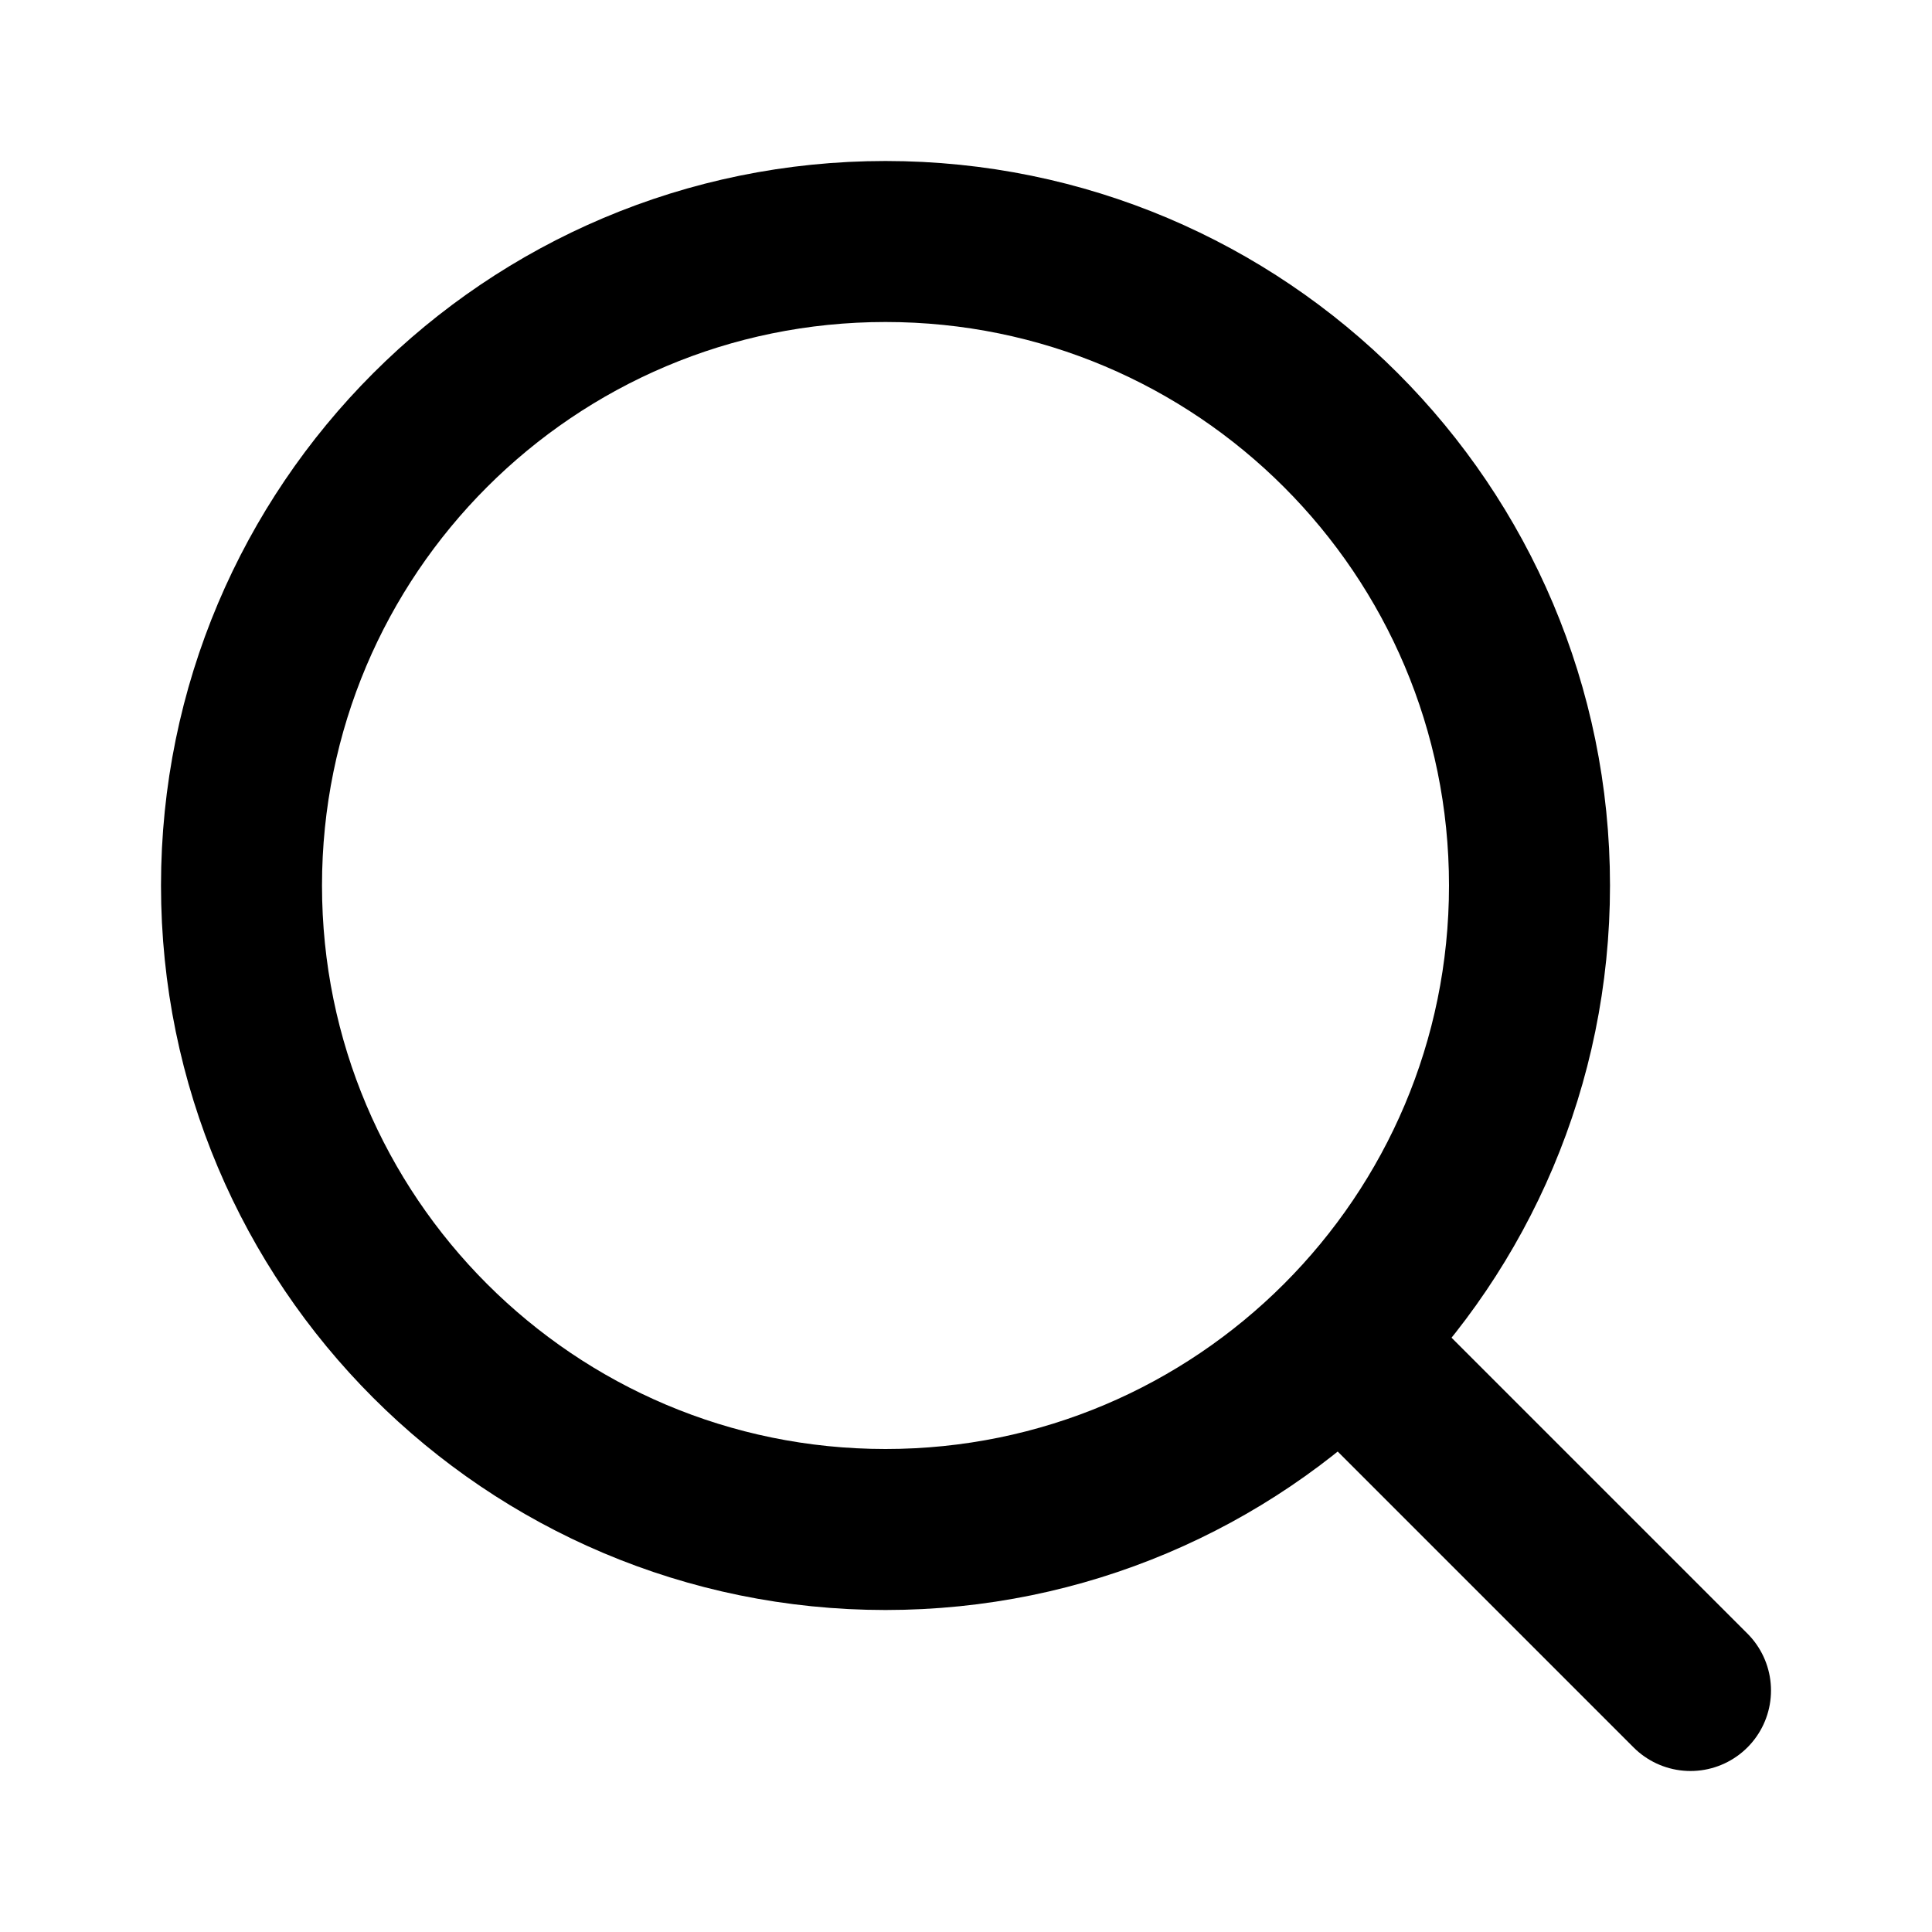
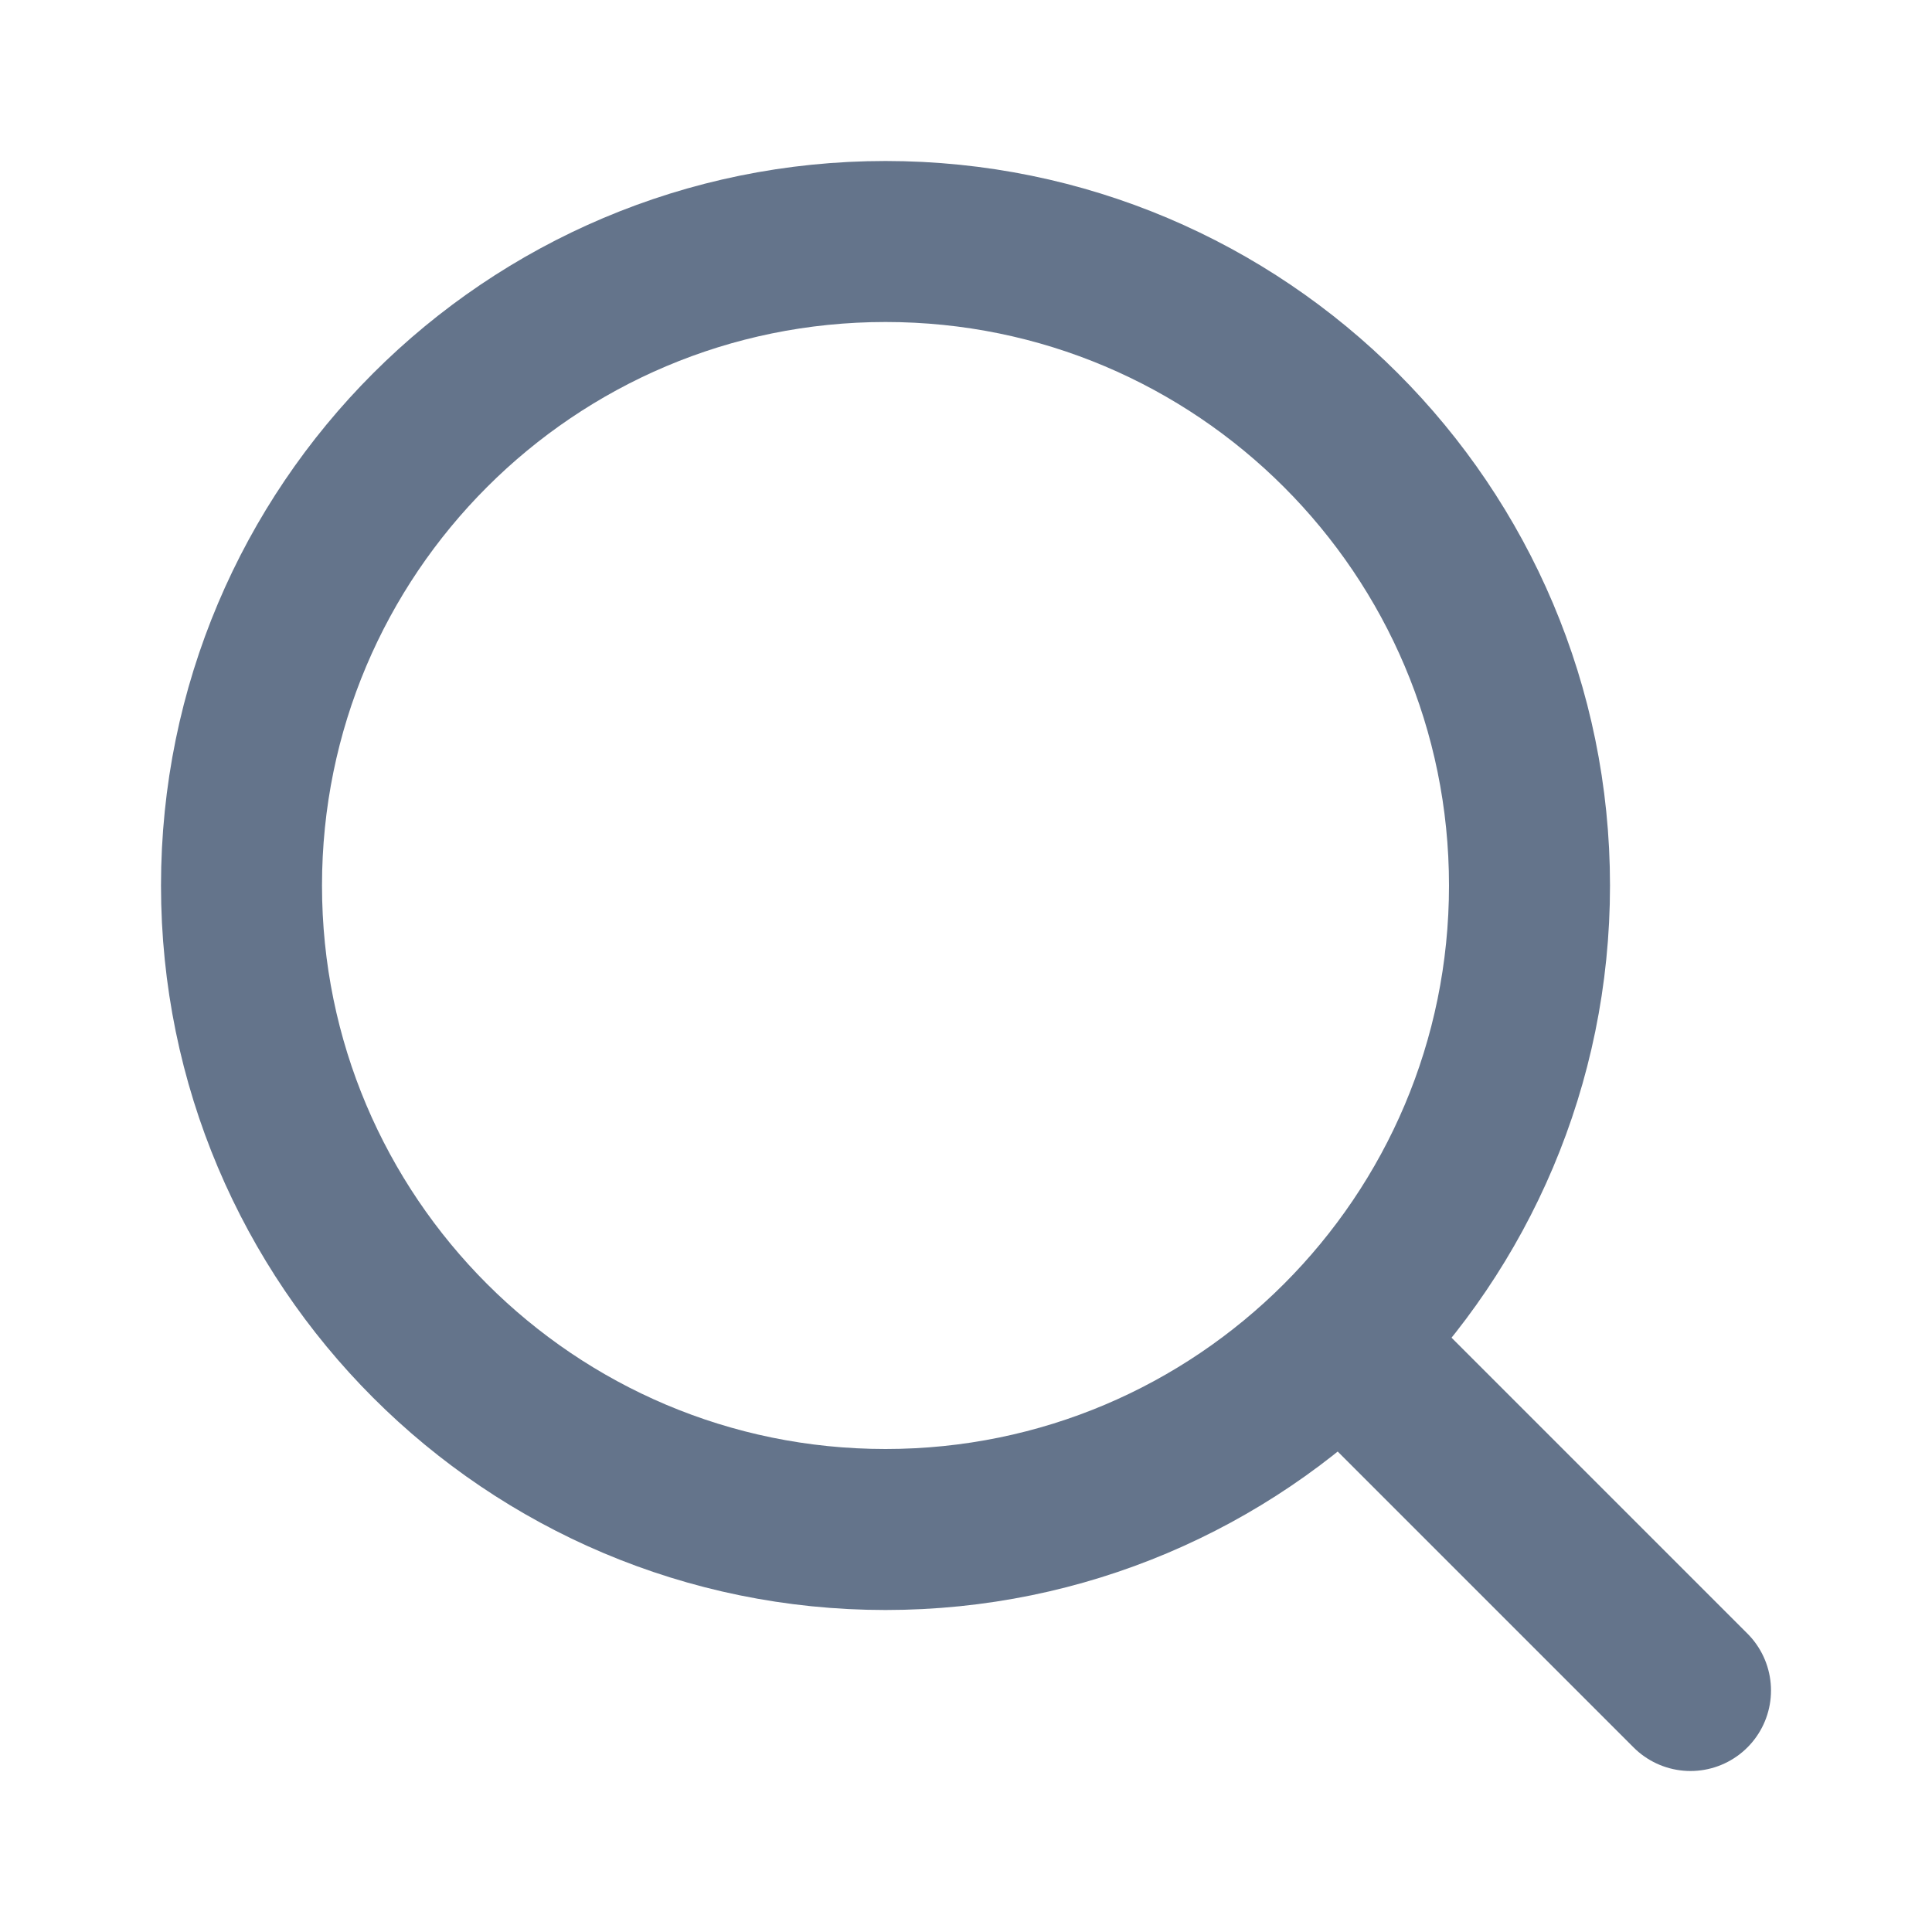
- <svg xmlns="http://www.w3.org/2000/svg" width="24" height="24" viewBox="0 0 24 24" fill="none" stroke="currentColor" stroke-width="2" stroke-linecap="round" stroke-linejoin="round">
+ <svg xmlns="http://www.w3.org/2000/svg" width="24" height="24" viewBox="0 0 24 24" fill="none" stroke="#64748B" stroke-width="2" stroke-linecap="round" stroke-linejoin="round">
  <circle cx="11" cy="11" r="8" />
  <path d="m21 21-4.3-4.3" />
</svg>
